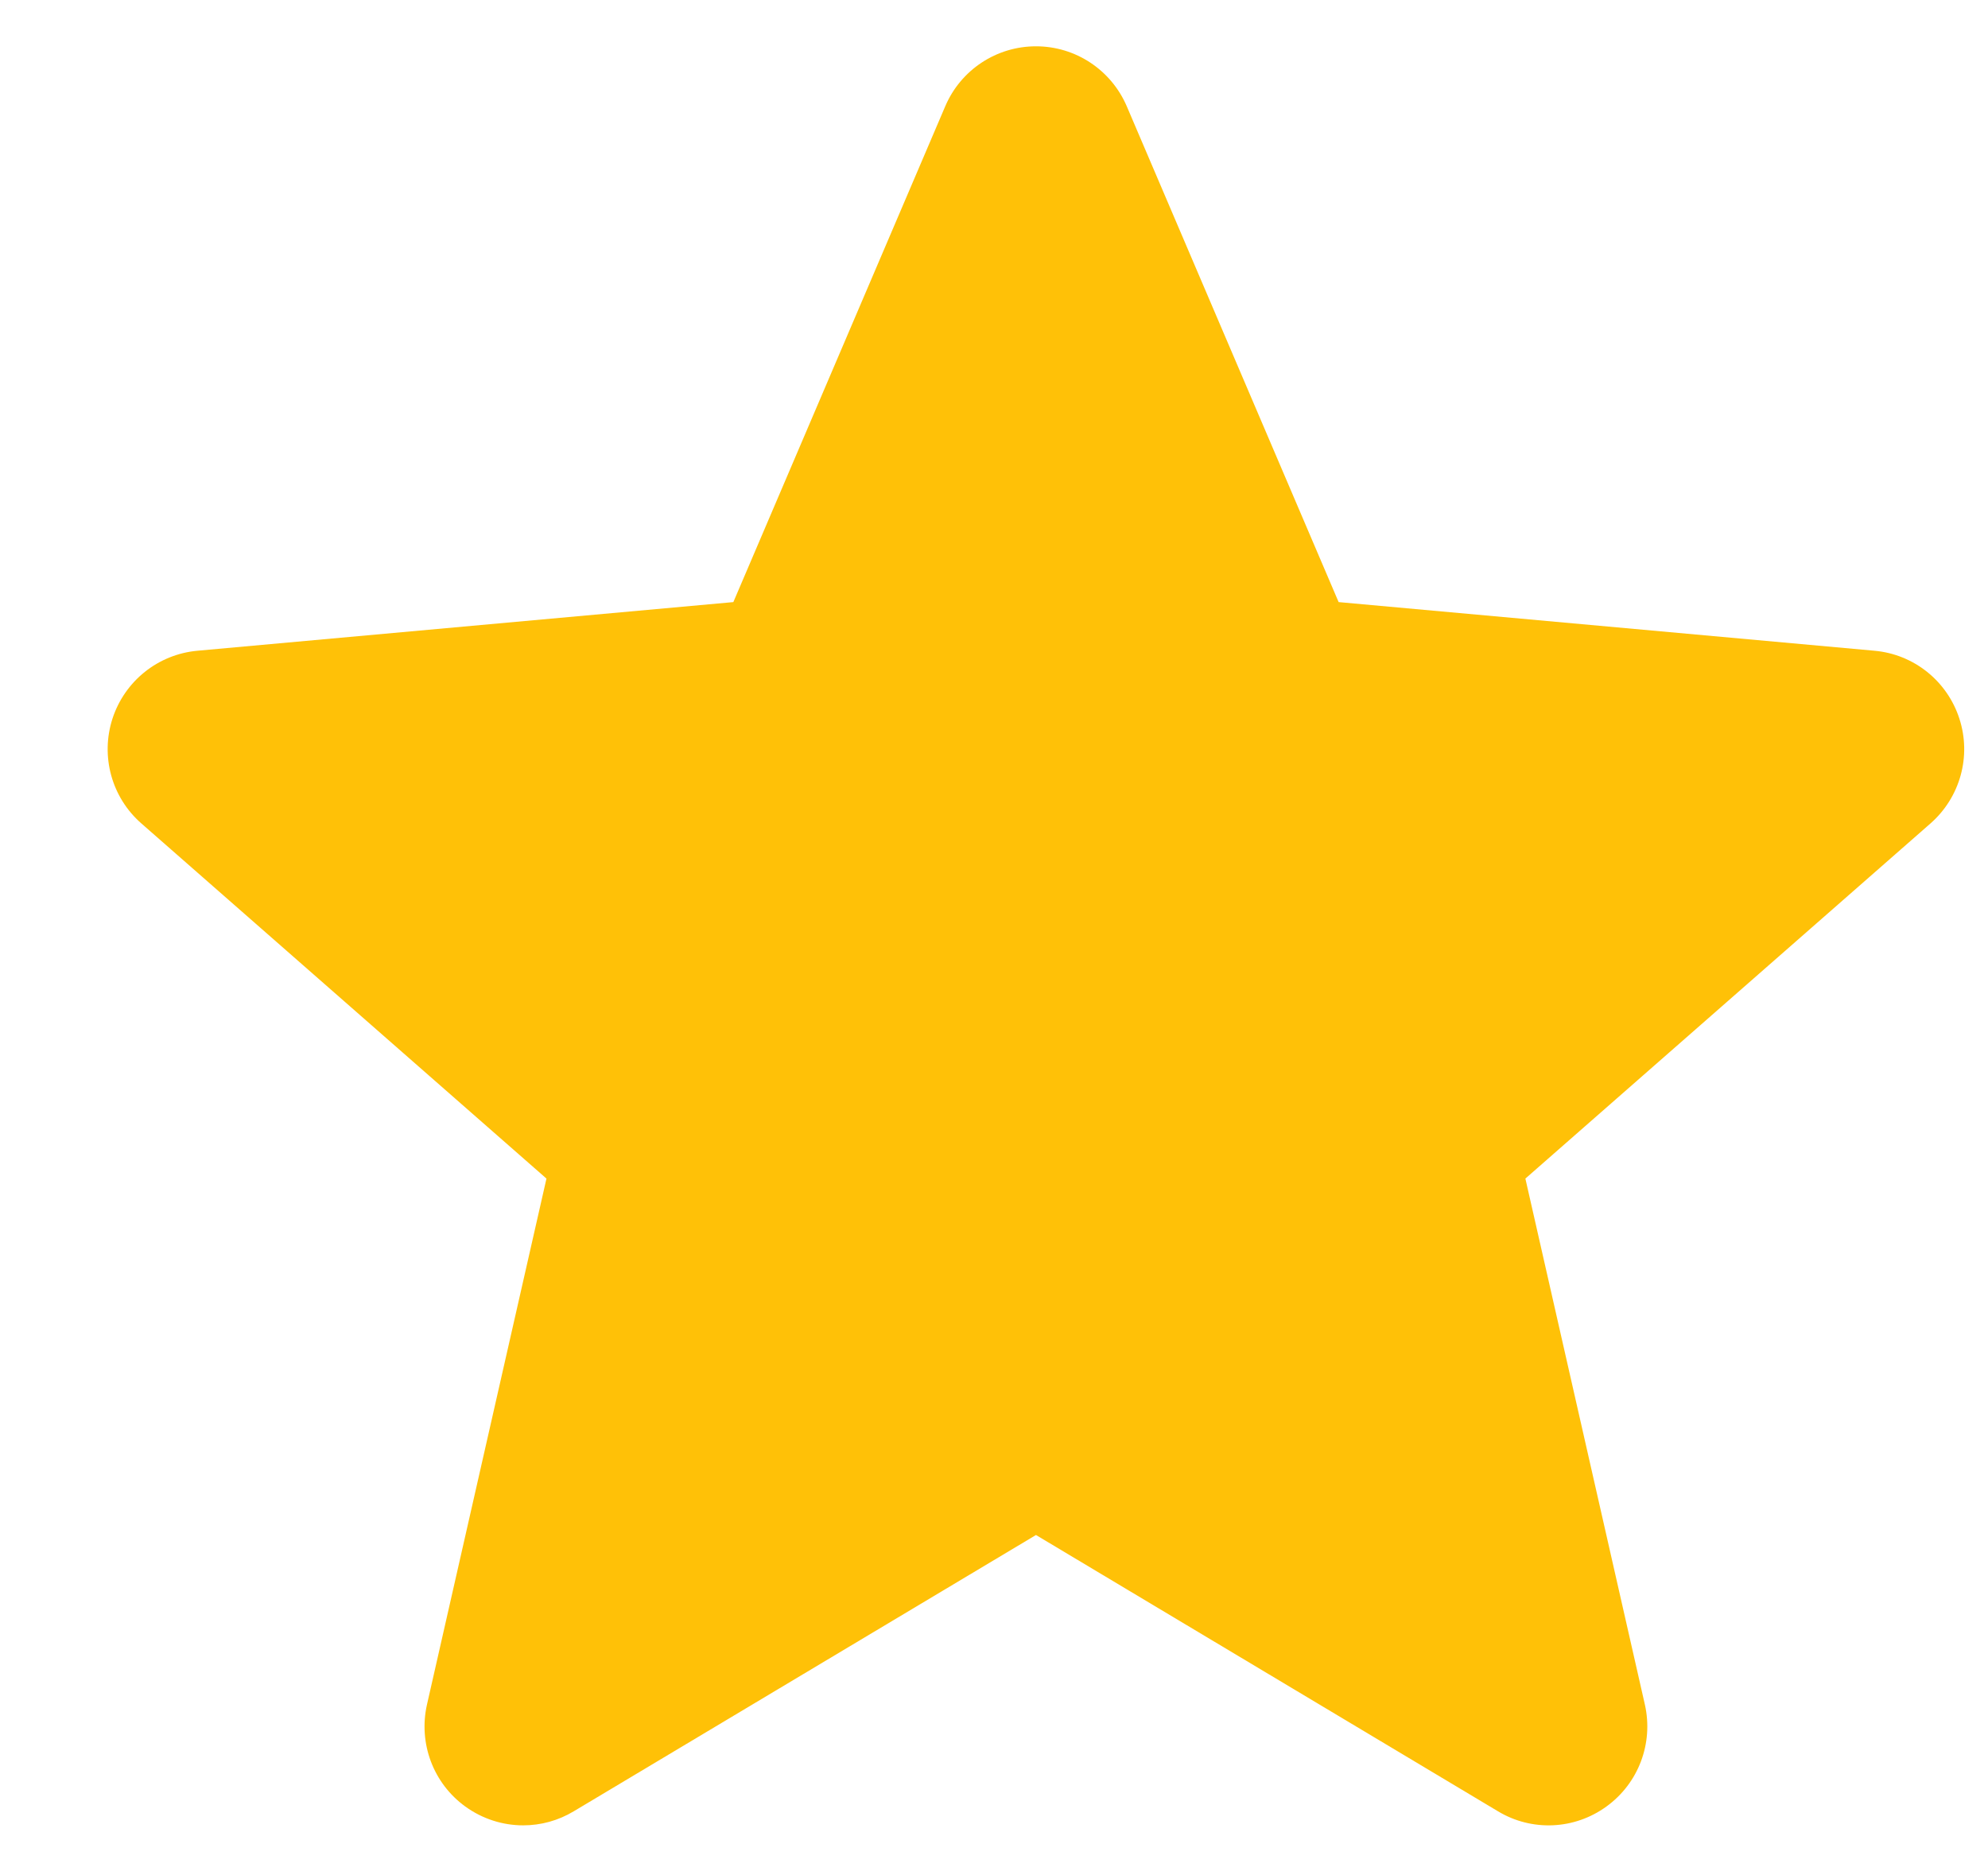
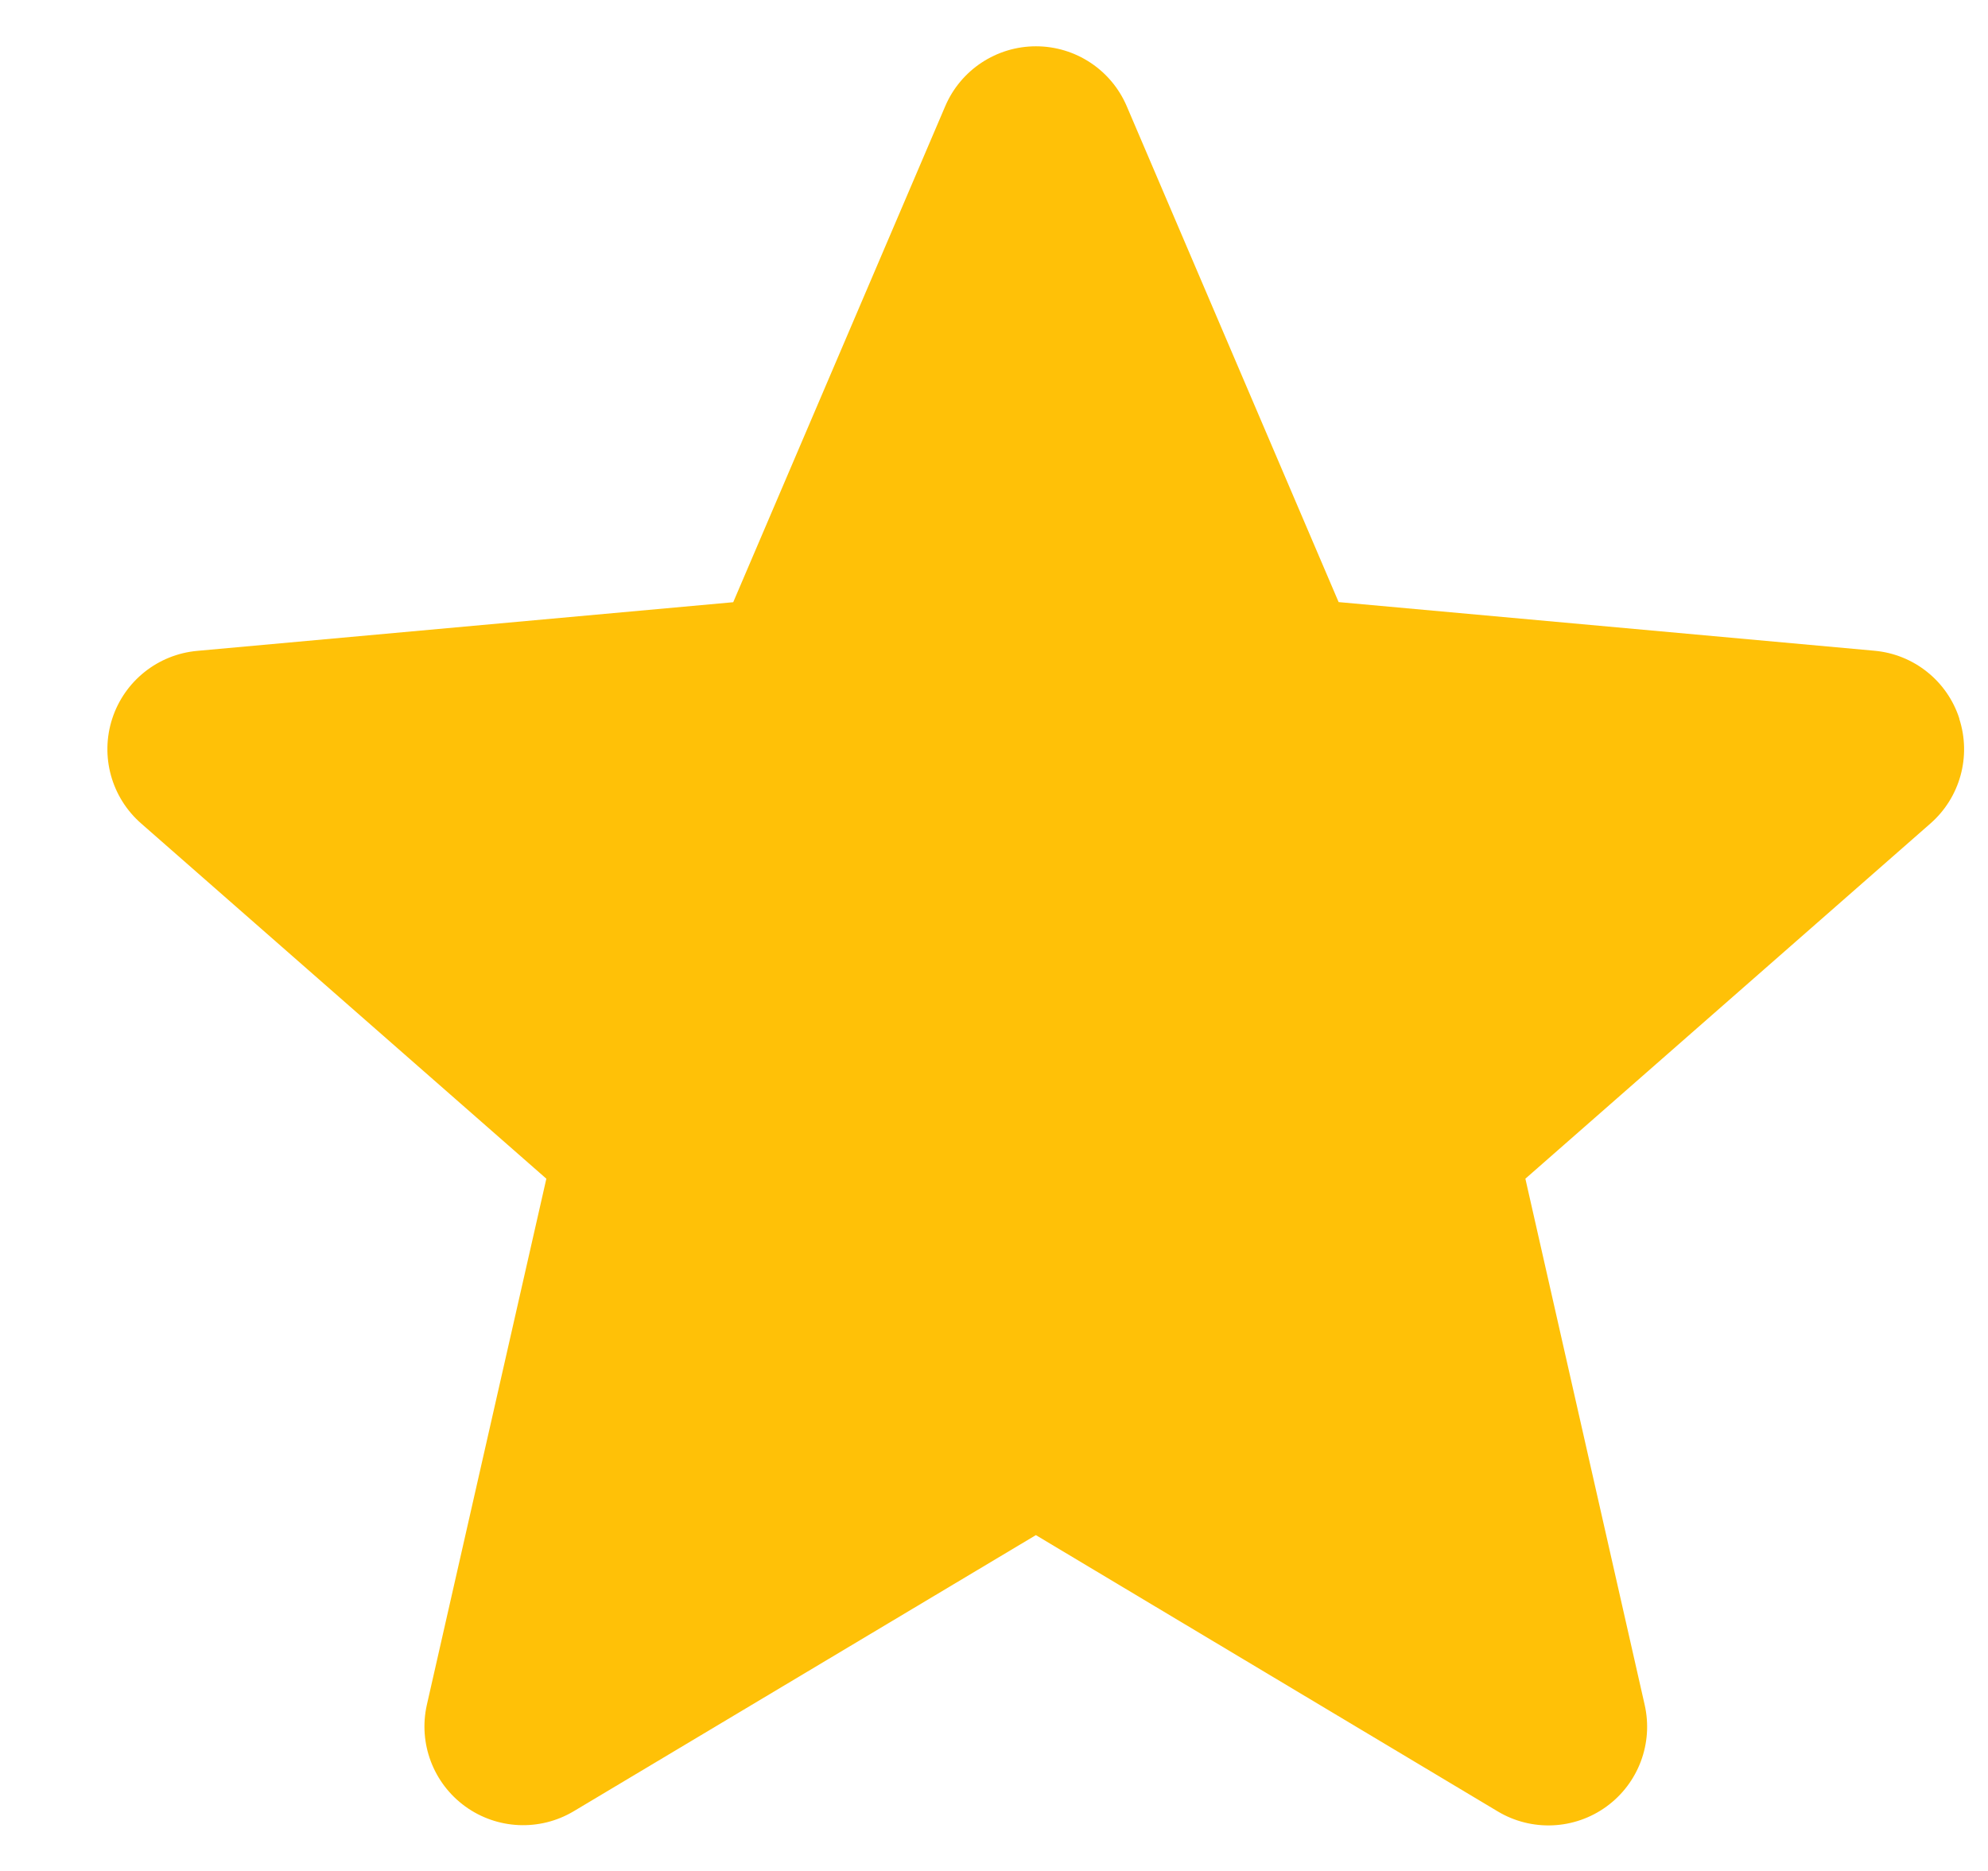
- <svg xmlns="http://www.w3.org/2000/svg" width="17" height="16" viewBox="0 0 17 16" fill="none">
-   <path d="M16.755 6.145C16.651 5.824 16.366 5.595 16.029 5.565L11.447 5.149L9.635 0.908C9.501 0.597 9.197 0.396 8.859 0.396C8.521 0.396 8.216 0.597 8.083 0.909L6.271 5.149L1.688 5.565C1.351 5.596 1.067 5.824 0.962 6.145C0.858 6.467 0.954 6.819 1.209 7.042L4.673 10.079L3.651 14.578C3.577 14.909 3.705 15.251 3.979 15.449C4.127 15.556 4.3 15.61 4.474 15.61C4.624 15.61 4.773 15.57 4.906 15.49L8.859 13.127L12.81 15.49C13.099 15.664 13.463 15.648 13.737 15.449C14.012 15.25 14.14 14.908 14.066 14.578L13.044 10.079L16.508 7.042C16.762 6.819 16.86 6.467 16.755 6.145Z" fill="#FFC107" />
+ <svg xmlns="http://www.w3.org/2000/svg" width="17" height="16" fill="none">
+   <path d="M16.755 6.145a.842.842 0 00-.726-.58l-4.582-.416L9.635.908a.844.844 0 00-1.552 0L6.27 5.15l-4.583.416a.844.844 0 00-.479 1.477l3.464 3.037-1.022 4.5a.844.844 0 001.255.91l3.953-2.362 3.95 2.363a.844.844 0 001.256-.912l-1.02-4.499 3.463-3.037a.844.844 0 00.247-.897z" fill="#FFC107" />
</svg>
